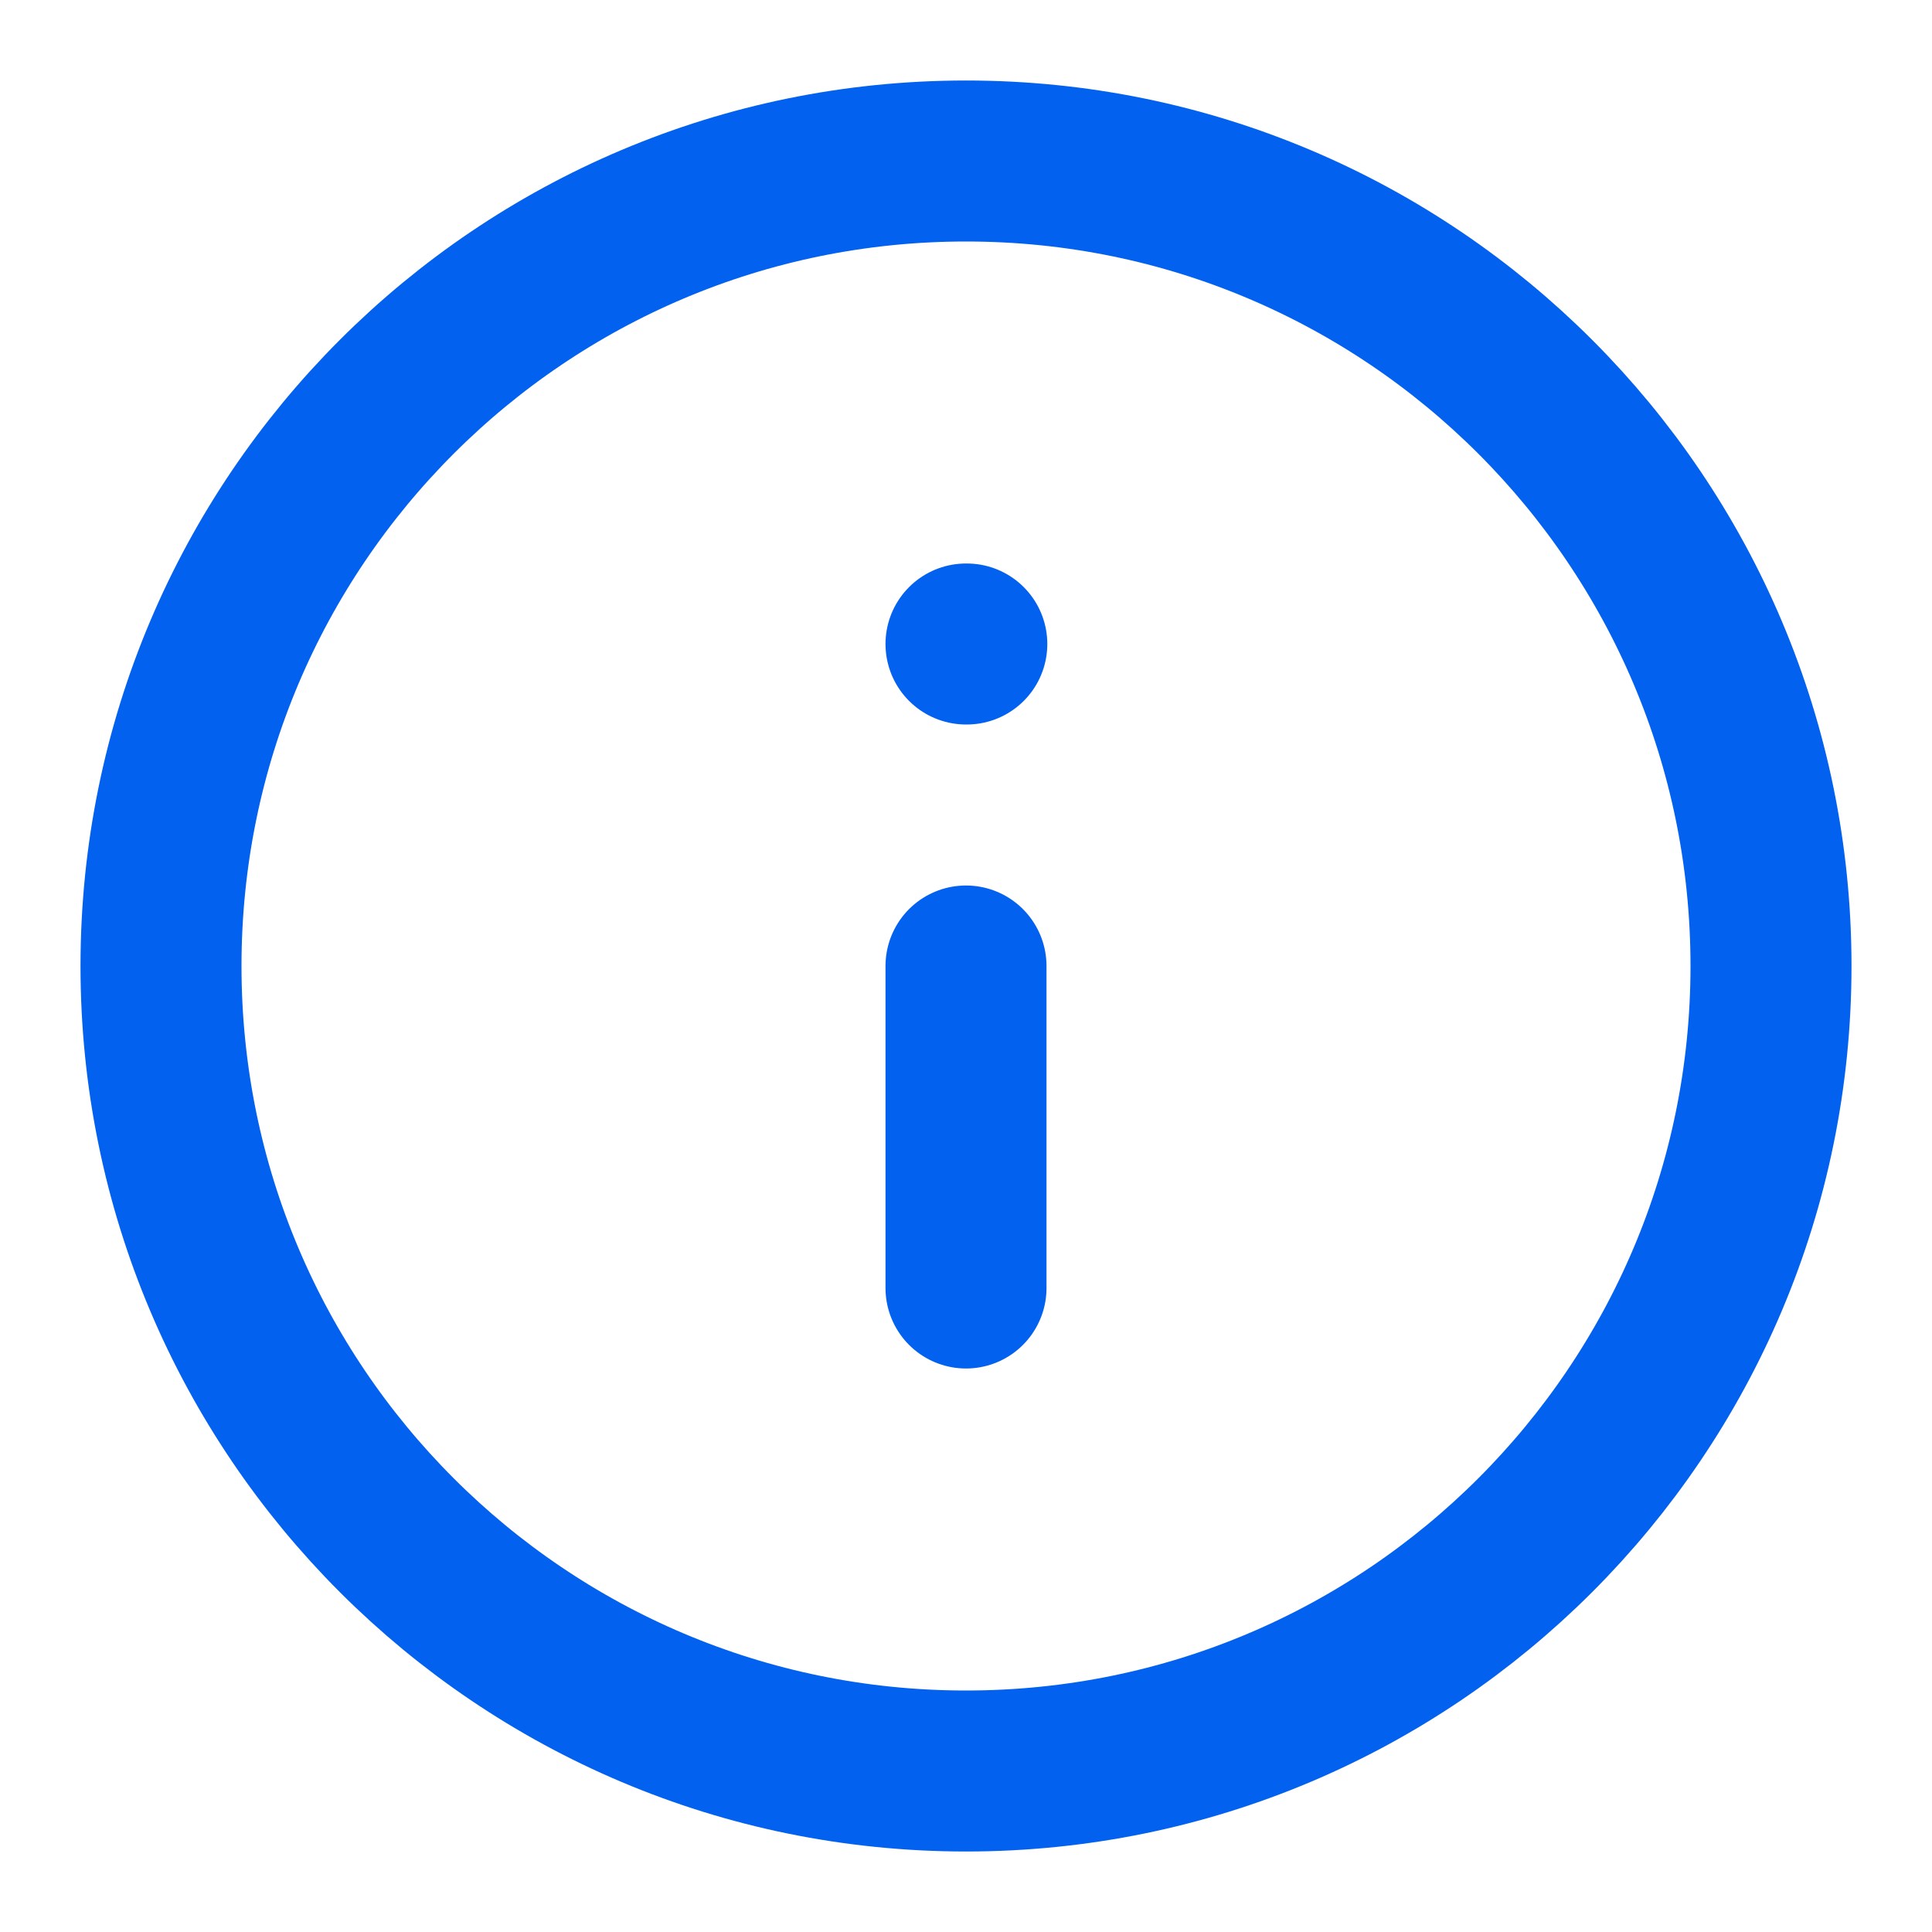
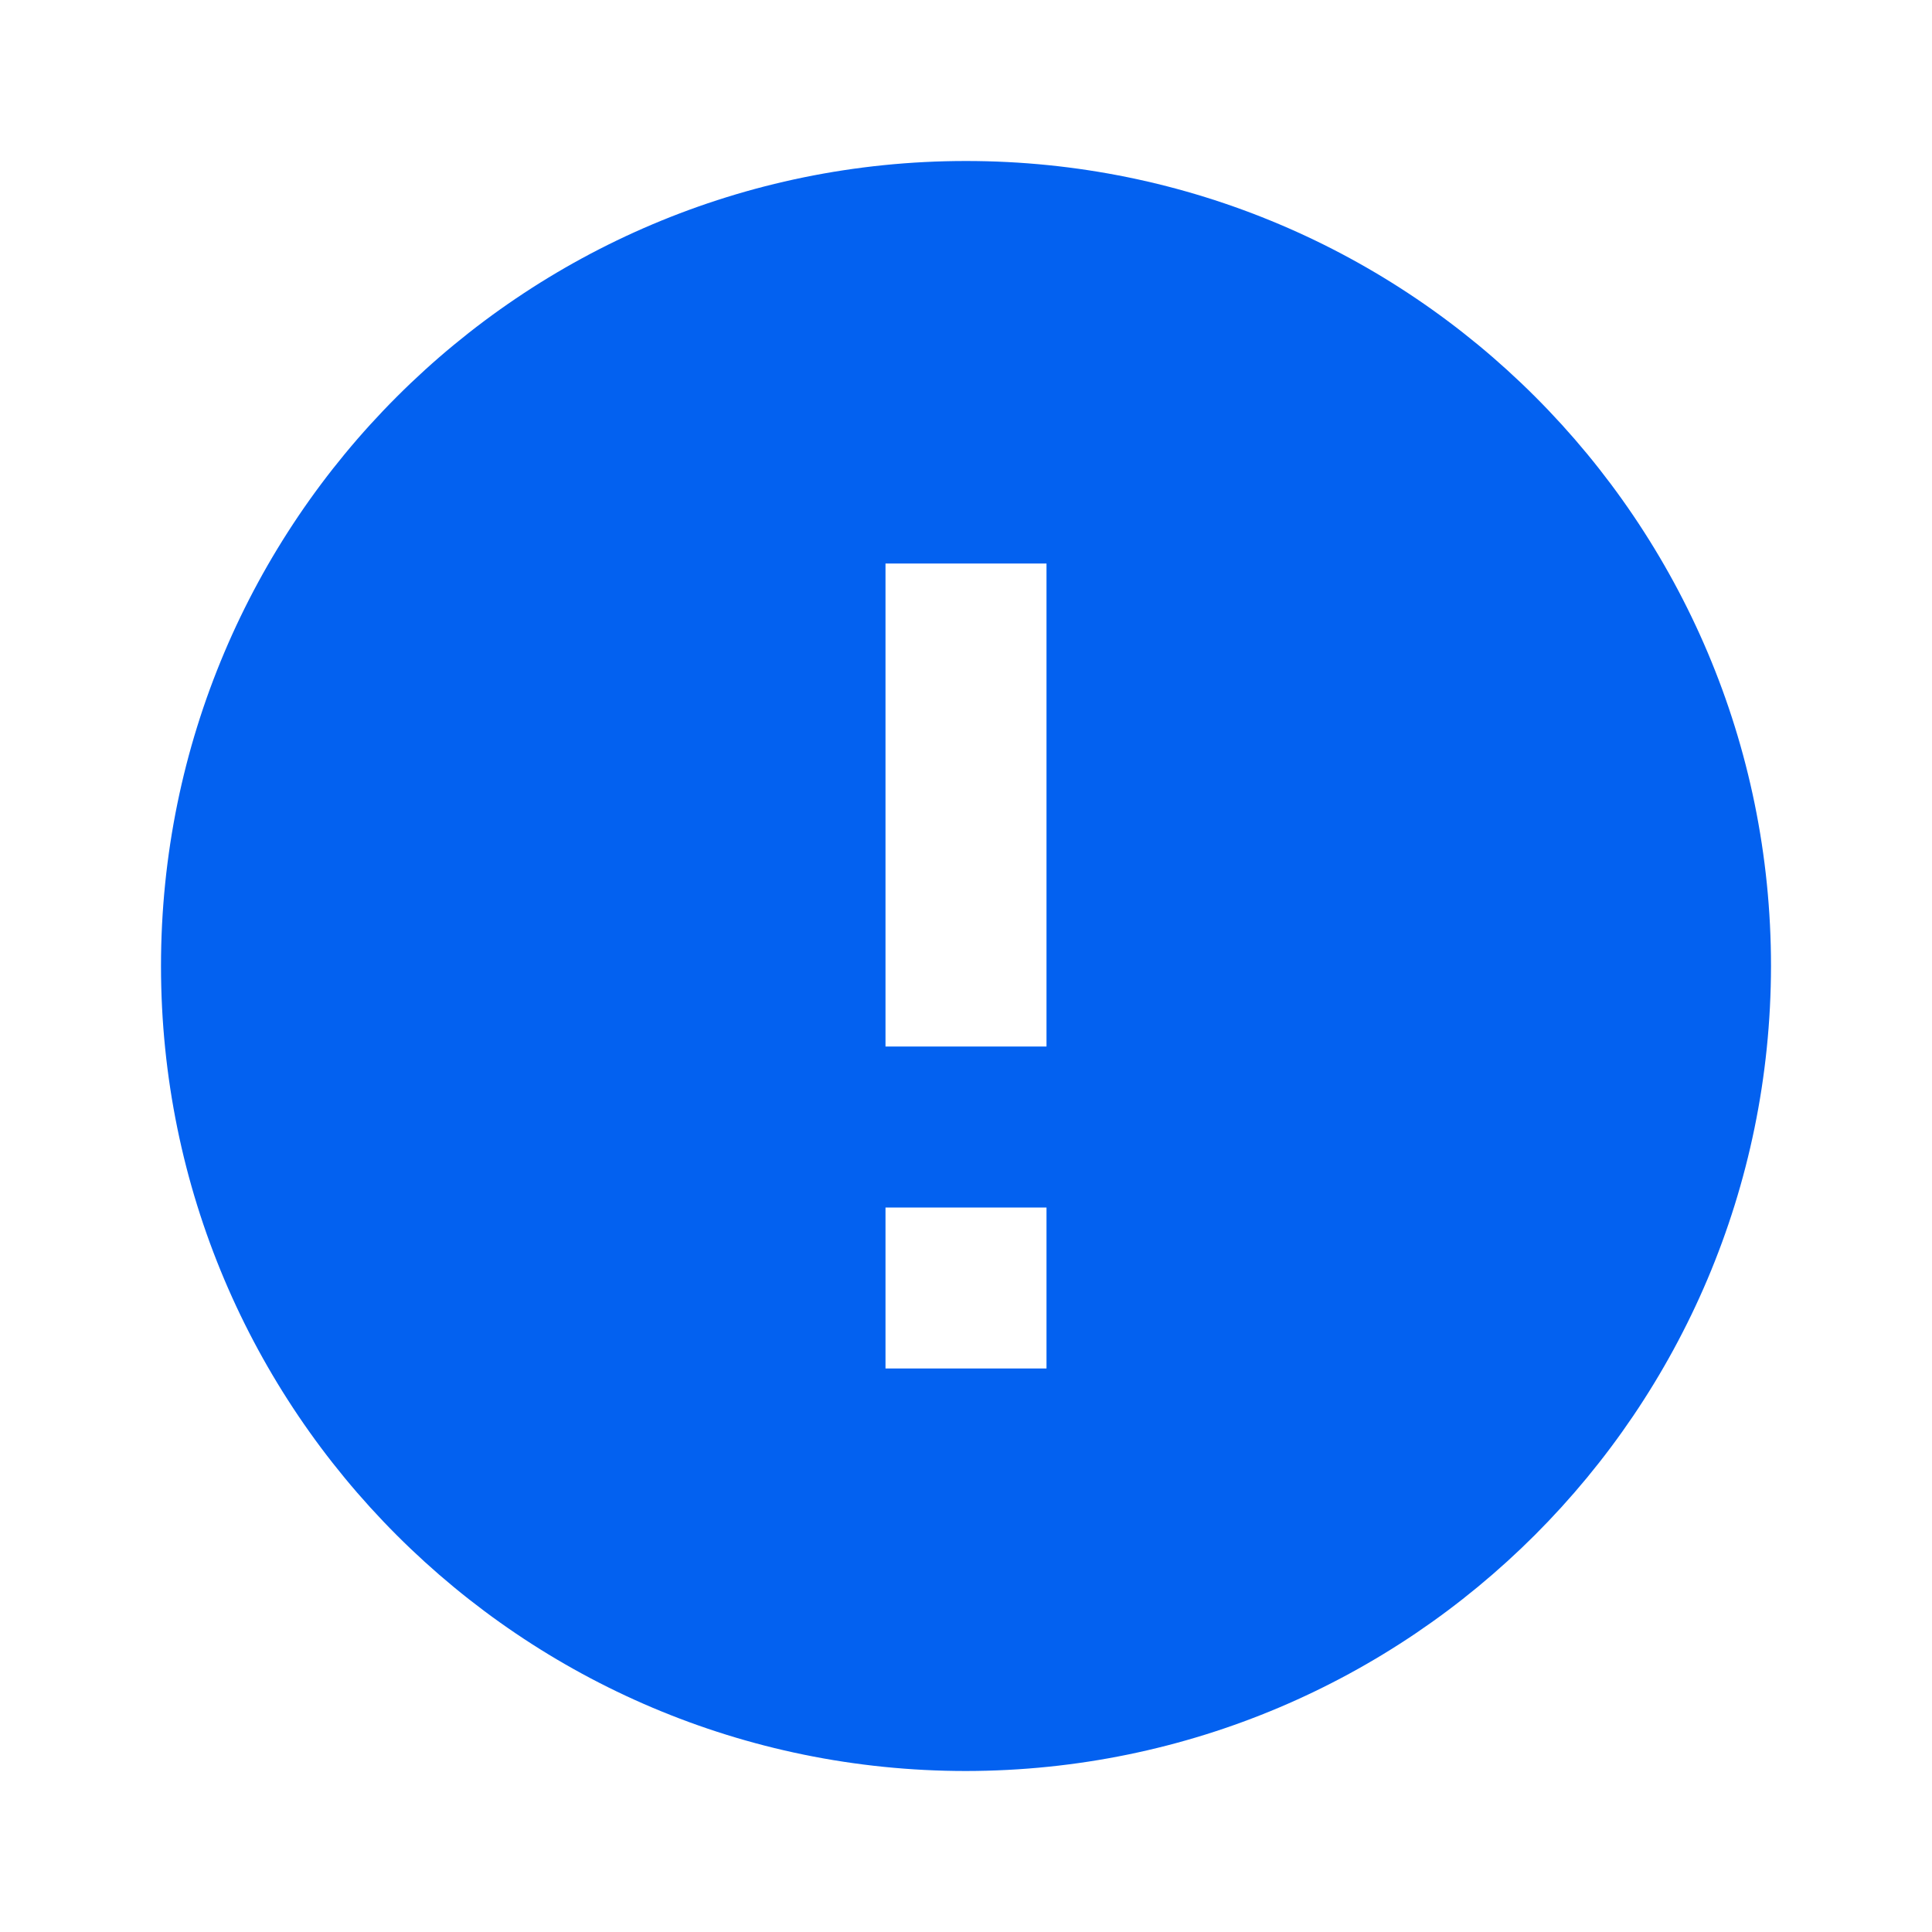
<svg xmlns="http://www.w3.org/2000/svg" width="24" height="24" viewBox="0 0 24 24" fill="none">
-   <path d="M12 22C17.523 22 22 17.523 22 12C22 6.477 17.523 2 12 2C6.477 2 2 6.477 2 12C2 17.523 6.477 22 12 22Z" stroke="#0361F0" stroke-width="2" stroke-linecap="round" stroke-linejoin="round" />
-   <path d="M12 16V12" stroke="#0361F0" stroke-width="2" stroke-linecap="round" stroke-linejoin="round" />
-   <path d="M12 8H12.01" stroke="#0361F0" stroke-width="2" stroke-linecap="round" stroke-linejoin="round" />
+   <path d="M12 22C6.477 22 2 17.523 2 12C2 6.477 6.477 2 12 2C17.523 2 22 6.477 22 12C21.994 17.52 17.52 21.994 12 22ZM11 15V17H13V15H11ZM11 7V13H13V7H11Z" fill="#0361F0" />
</svg>
